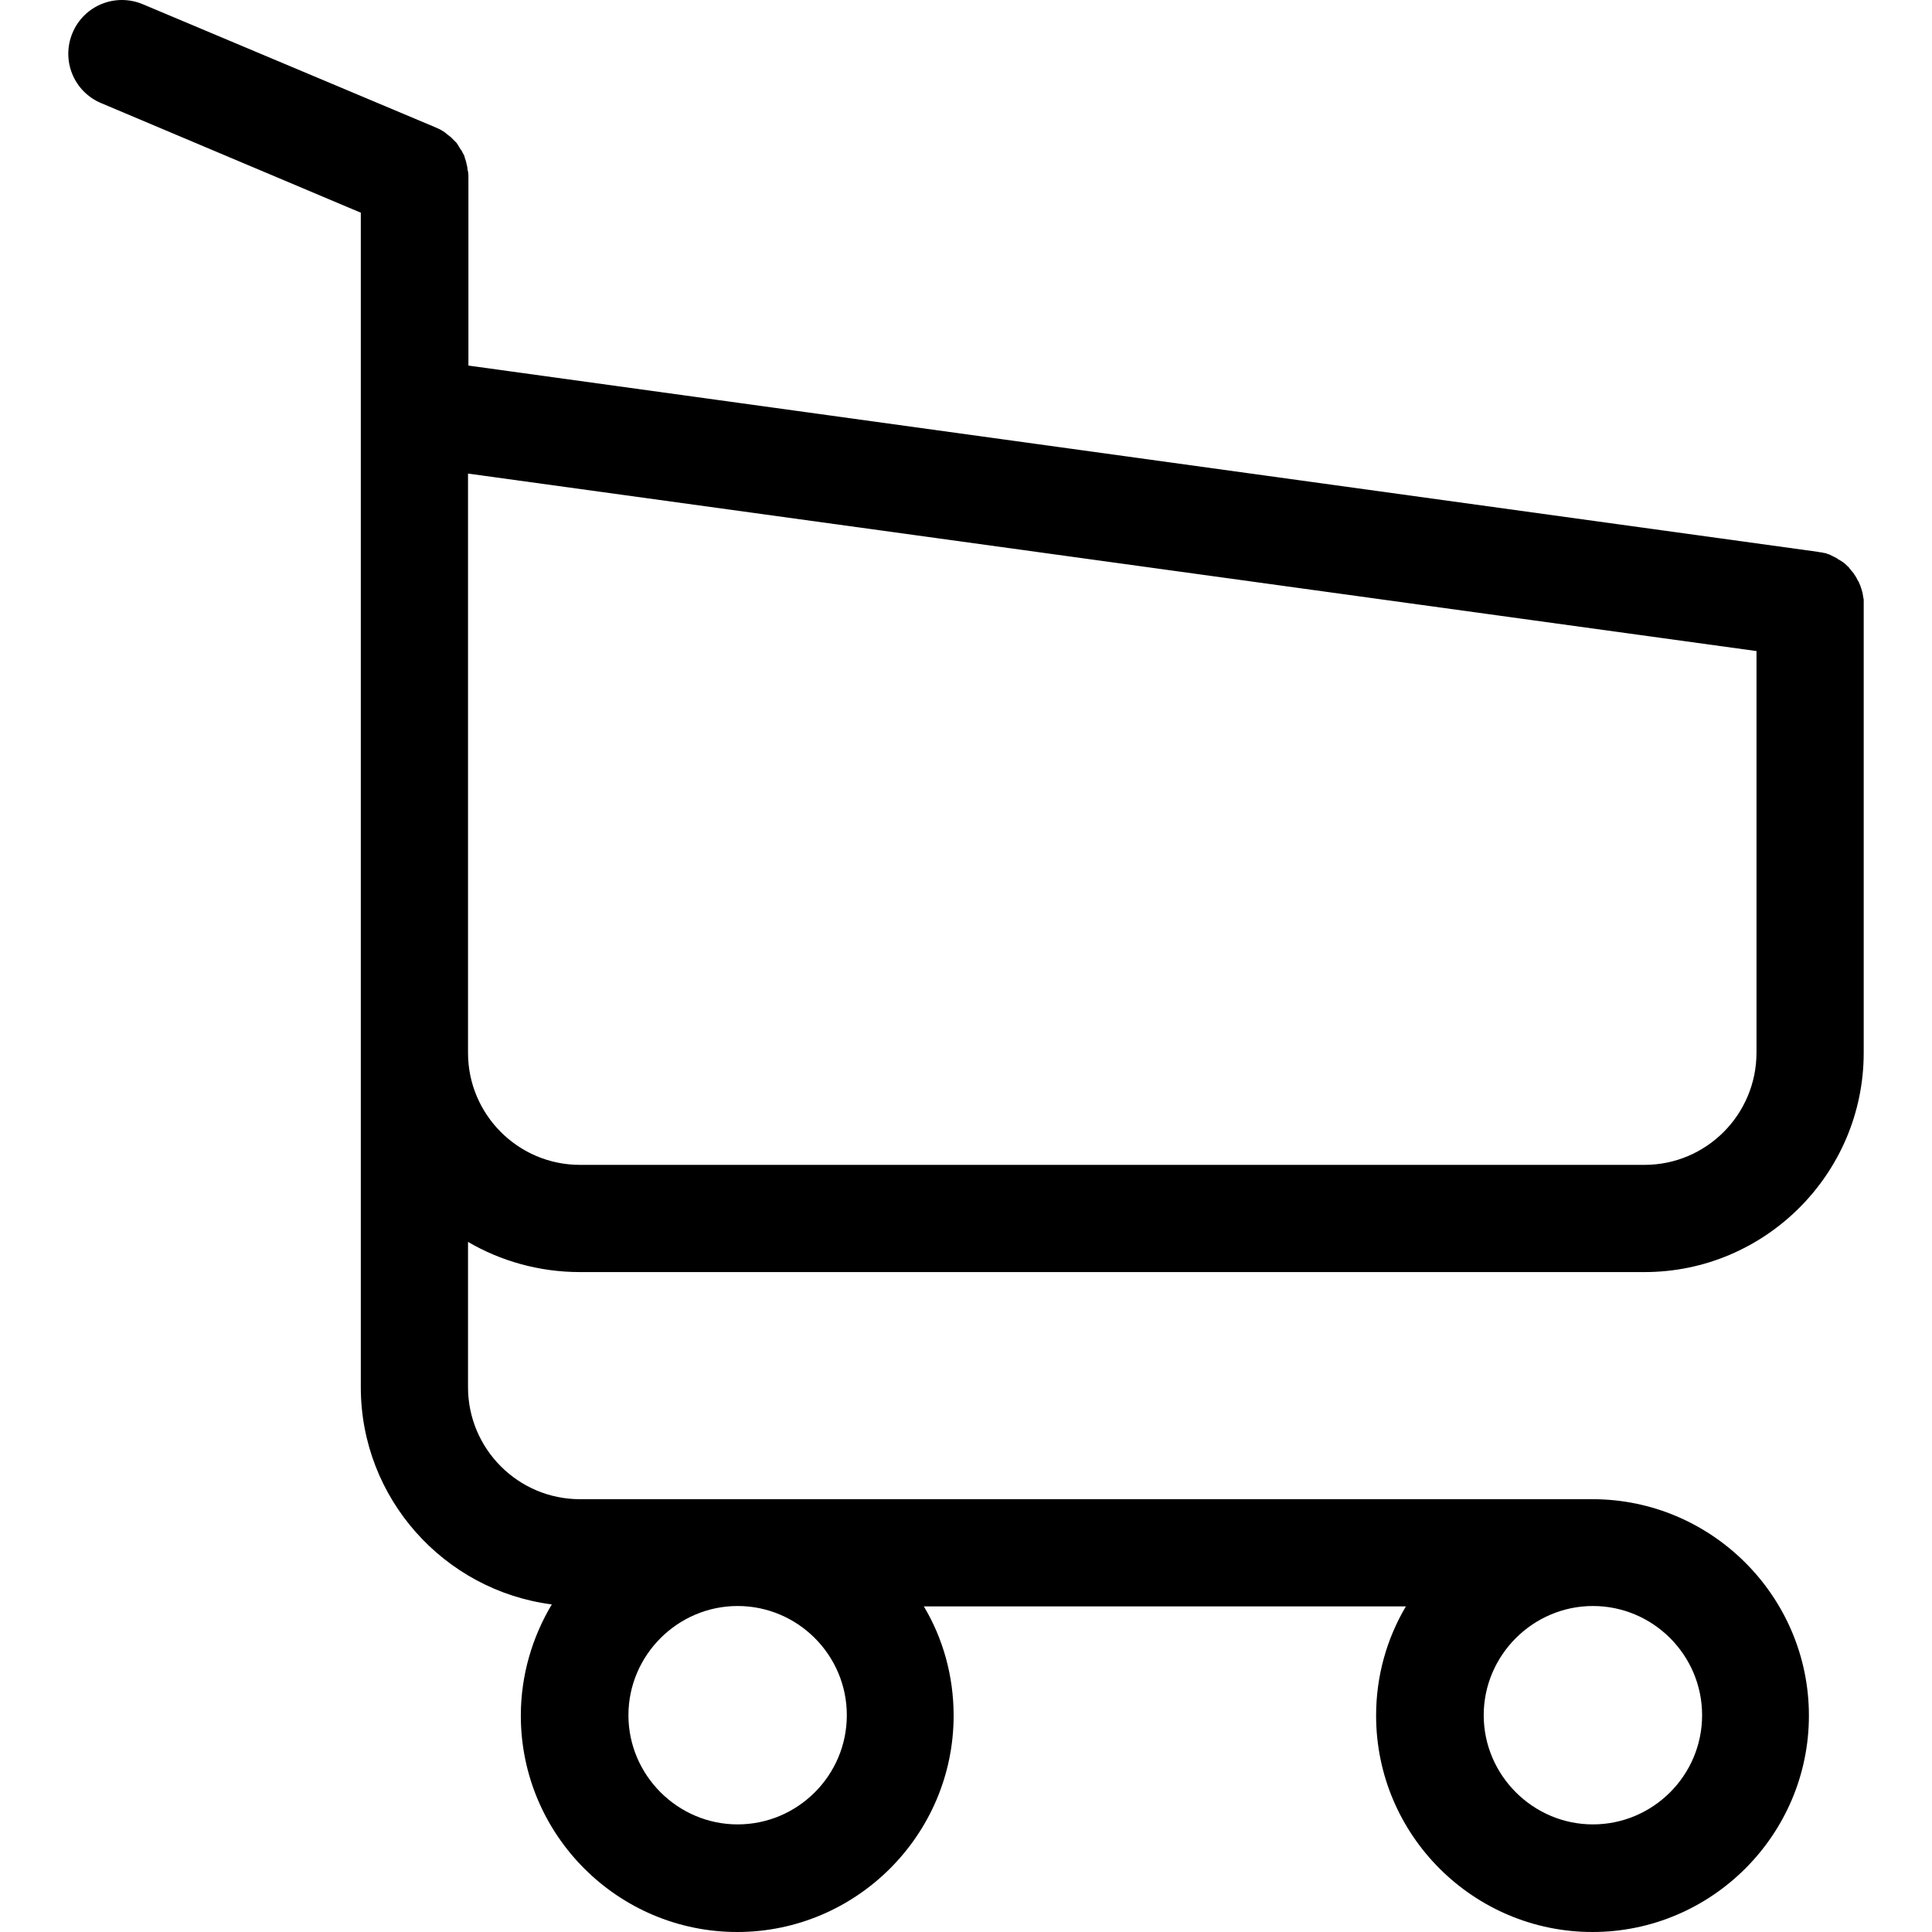
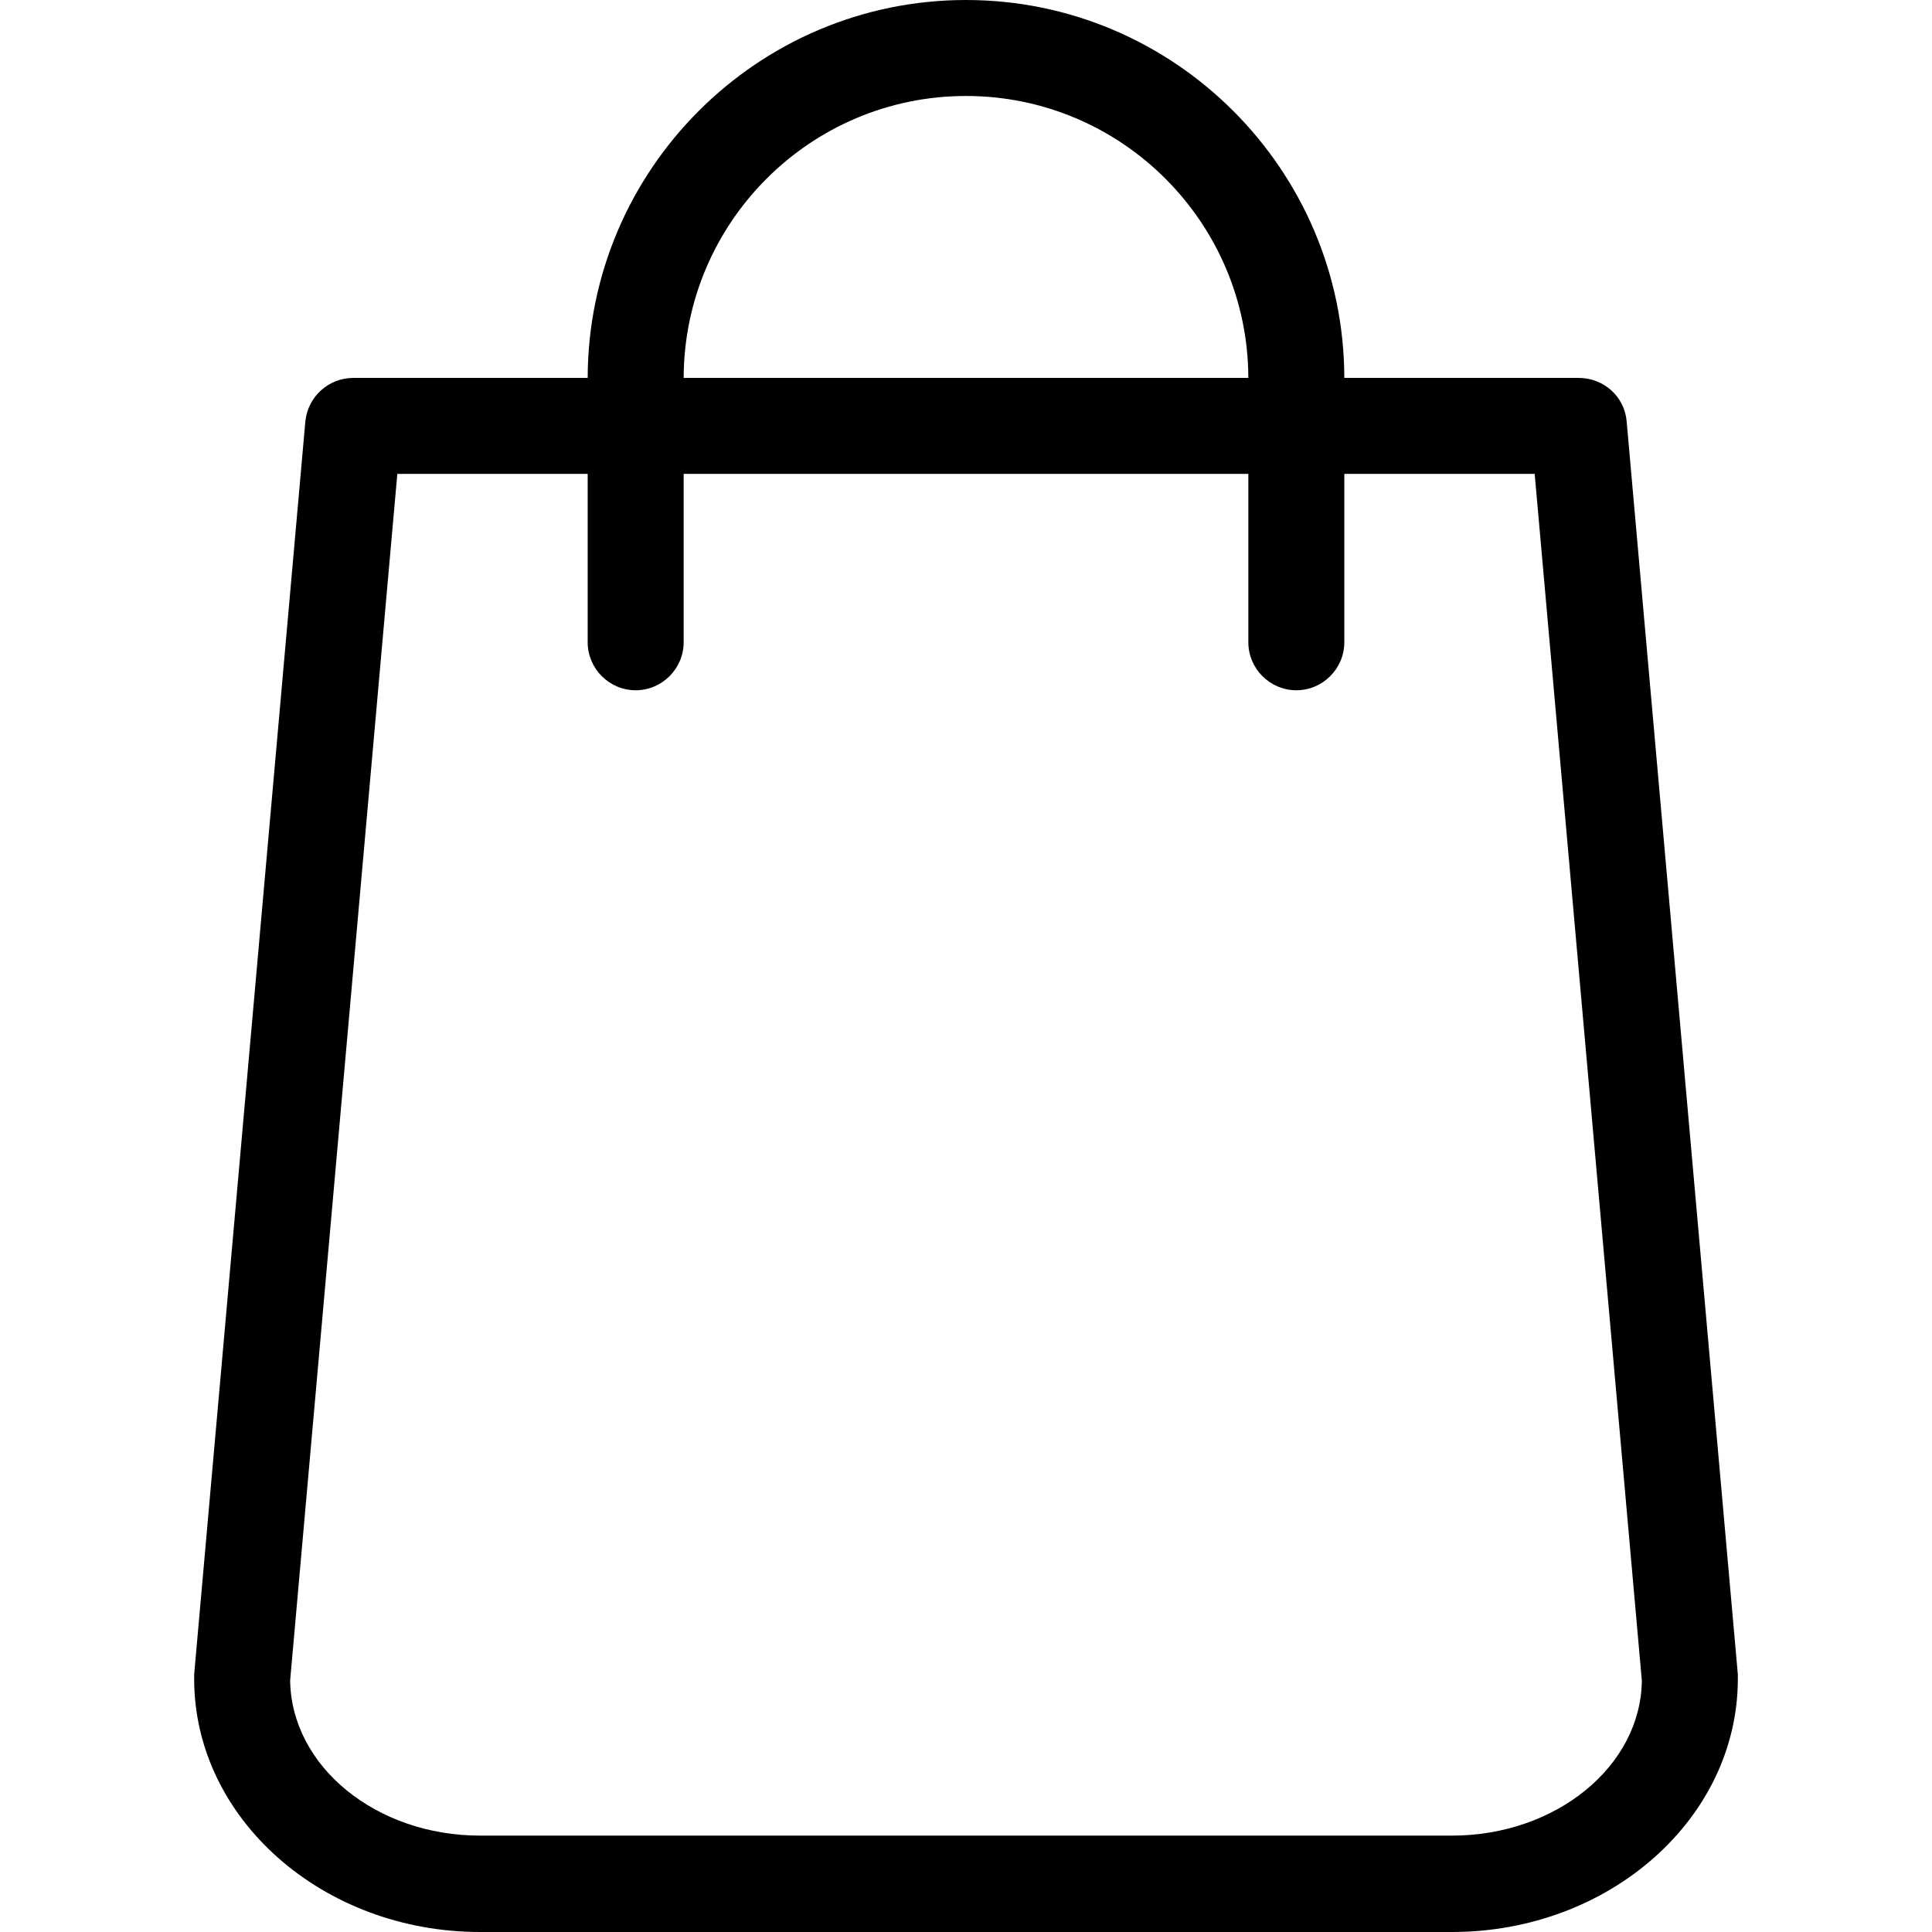
- <svg xmlns="http://www.w3.org/2000/svg" version="1.1" id="Capa_1" x="0px" y="0px" viewBox="0 0 486.569 486.569" style="enable-background:new 0 0 486.569 486.569;" xml:space="preserve">
+ <svg xmlns="http://www.w3.org/2000/svg" version="1.1" id="Capa_1" x="0px" y="0px" viewBox="0 0 483.1 483.1" style="enable-background:new 0 0 483.1 483.1;" xml:space="preserve">
  <g>
-     <path d="M146.069,320.369h268.1c30.4,0,55.2-24.8,55.2-55.2v-112.8c0-0.1,0-0.3,0-0.4c0-0.3,0-0.5,0-0.8c0-0.2,0-0.4-0.1-0.6   c0-0.2-0.1-0.5-0.1-0.7s-0.1-0.4-0.1-0.6c-0.1-0.2-0.1-0.4-0.2-0.7c-0.1-0.2-0.1-0.4-0.2-0.6c-0.1-0.2-0.1-0.4-0.2-0.6   c-0.1-0.2-0.2-0.4-0.3-0.7c-0.1-0.2-0.2-0.4-0.3-0.5c-0.1-0.2-0.2-0.4-0.3-0.6c-0.1-0.2-0.2-0.3-0.3-0.5c-0.1-0.2-0.3-0.4-0.4-0.6   c-0.1-0.2-0.2-0.3-0.4-0.5c-0.1-0.2-0.3-0.3-0.4-0.5s-0.3-0.3-0.4-0.5s-0.3-0.3-0.4-0.4c-0.2-0.2-0.3-0.3-0.5-0.5   c-0.2-0.1-0.3-0.3-0.5-0.4c-0.2-0.1-0.4-0.3-0.6-0.4c-0.2-0.1-0.3-0.2-0.5-0.3s-0.4-0.2-0.6-0.4c-0.2-0.1-0.4-0.2-0.6-0.3   s-0.4-0.2-0.6-0.3s-0.4-0.2-0.6-0.3s-0.4-0.1-0.6-0.2c-0.2-0.1-0.5-0.2-0.7-0.2s-0.4-0.1-0.5-0.1c-0.3-0.1-0.5-0.1-0.8-0.1   c-0.1,0-0.2-0.1-0.4-0.1l-339.8-46.9v-47.4c0-0.5,0-1-0.1-1.4c0-0.1,0-0.2-0.1-0.4c0-0.3-0.1-0.6-0.1-0.9c-0.1-0.3-0.1-0.5-0.2-0.8   c0-0.2-0.1-0.3-0.1-0.5c-0.1-0.3-0.2-0.6-0.3-0.9c0-0.1-0.1-0.3-0.1-0.4c-0.1-0.3-0.2-0.5-0.4-0.8c-0.1-0.1-0.1-0.3-0.2-0.4   c-0.1-0.2-0.2-0.4-0.4-0.6c-0.1-0.2-0.2-0.3-0.3-0.5s-0.2-0.3-0.3-0.5s-0.3-0.4-0.4-0.6c-0.1-0.1-0.2-0.2-0.3-0.3   c-0.2-0.2-0.4-0.4-0.6-0.6c-0.1-0.1-0.2-0.2-0.3-0.3c-0.2-0.2-0.4-0.4-0.7-0.6c-0.1-0.1-0.3-0.2-0.4-0.3c-0.2-0.2-0.4-0.3-0.6-0.5   c-0.3-0.2-0.6-0.4-0.8-0.5c-0.1-0.1-0.2-0.1-0.3-0.2c-0.4-0.2-0.9-0.4-1.3-0.6l-73.7-31c-6.9-2.9-14.8,0.3-17.7,7.2   s0.3,14.8,7.2,17.7l65.4,27.6v61.2v9.7v74.4v66.5v84c0,28,21,51.2,48.1,54.7c-4.9,8.2-7.8,17.8-7.8,28c0,30.1,24.5,54.5,54.5,54.5   s54.5-24.5,54.5-54.5c0-10-2.7-19.5-7.5-27.5h121.4c-4.8,8.1-7.5,17.5-7.5,27.5c0,30.1,24.5,54.5,54.5,54.5s54.5-24.5,54.5-54.5   s-24.5-54.5-54.5-54.5h-255c-15.6,0-28.2-12.7-28.2-28.2v-36.6C126.069,317.569,135.769,320.369,146.069,320.369z M213.269,431.969   c0,15.2-12.4,27.5-27.5,27.5s-27.5-12.4-27.5-27.5s12.4-27.5,27.5-27.5S213.269,416.769,213.269,431.969z M428.669,431.969   c0,15.2-12.4,27.5-27.5,27.5s-27.5-12.4-27.5-27.5s12.4-27.5,27.5-27.5S428.669,416.769,428.669,431.969z M414.169,293.369h-268.1   c-15.6,0-28.2-12.7-28.2-28.2v-66.5v-74.4v-5l324.5,44.7v101.1C442.369,280.769,429.669,293.369,414.169,293.369z" />
+     <path d="M434.55,418.7l-27.8-313.3c-0.5-6.2-5.7-10.9-12-10.9h-58.6c-0.1-52.1-42.5-94.5-94.6-94.5s-94.5,42.4-94.6,94.5h-58.6   c-6.2,0-11.4,4.7-12,10.9l-27.8,313.3c0,0.4,0,0.7,0,1.1c0,34.9,32.1,63.3,71.5,63.3h243c39.4,0,71.5-28.4,71.5-63.3   C434.55,419.4,434.55,419.1,434.55,418.7z M241.55,24c38.9,0,70.5,31.6,70.6,70.5h-141.2C171.05,55.6,202.65,24,241.55,24z    M363.05,459h-243c-26,0-47.2-17.3-47.5-38.8l26.8-301.7h47.6v42.1c0,6.6,5.4,12,12,12s12-5.4,12-12v-42.1h141.2v42.1   c0,6.6,5.4,12,12,12s12-5.4,12-12v-42.1h47.6l26.8,301.8C410.25,441.7,389.05,459,363.05,459z" />
  </g>
  <g>
</g>
  <g>
</g>
  <g>
</g>
  <g>
</g>
  <g>
</g>
  <g>
</g>
  <g>
</g>
  <g>
</g>
  <g>
</g>
  <g>
</g>
  <g>
</g>
  <g>
</g>
  <g>
</g>
  <g>
</g>
  <g>
</g>
</svg>
